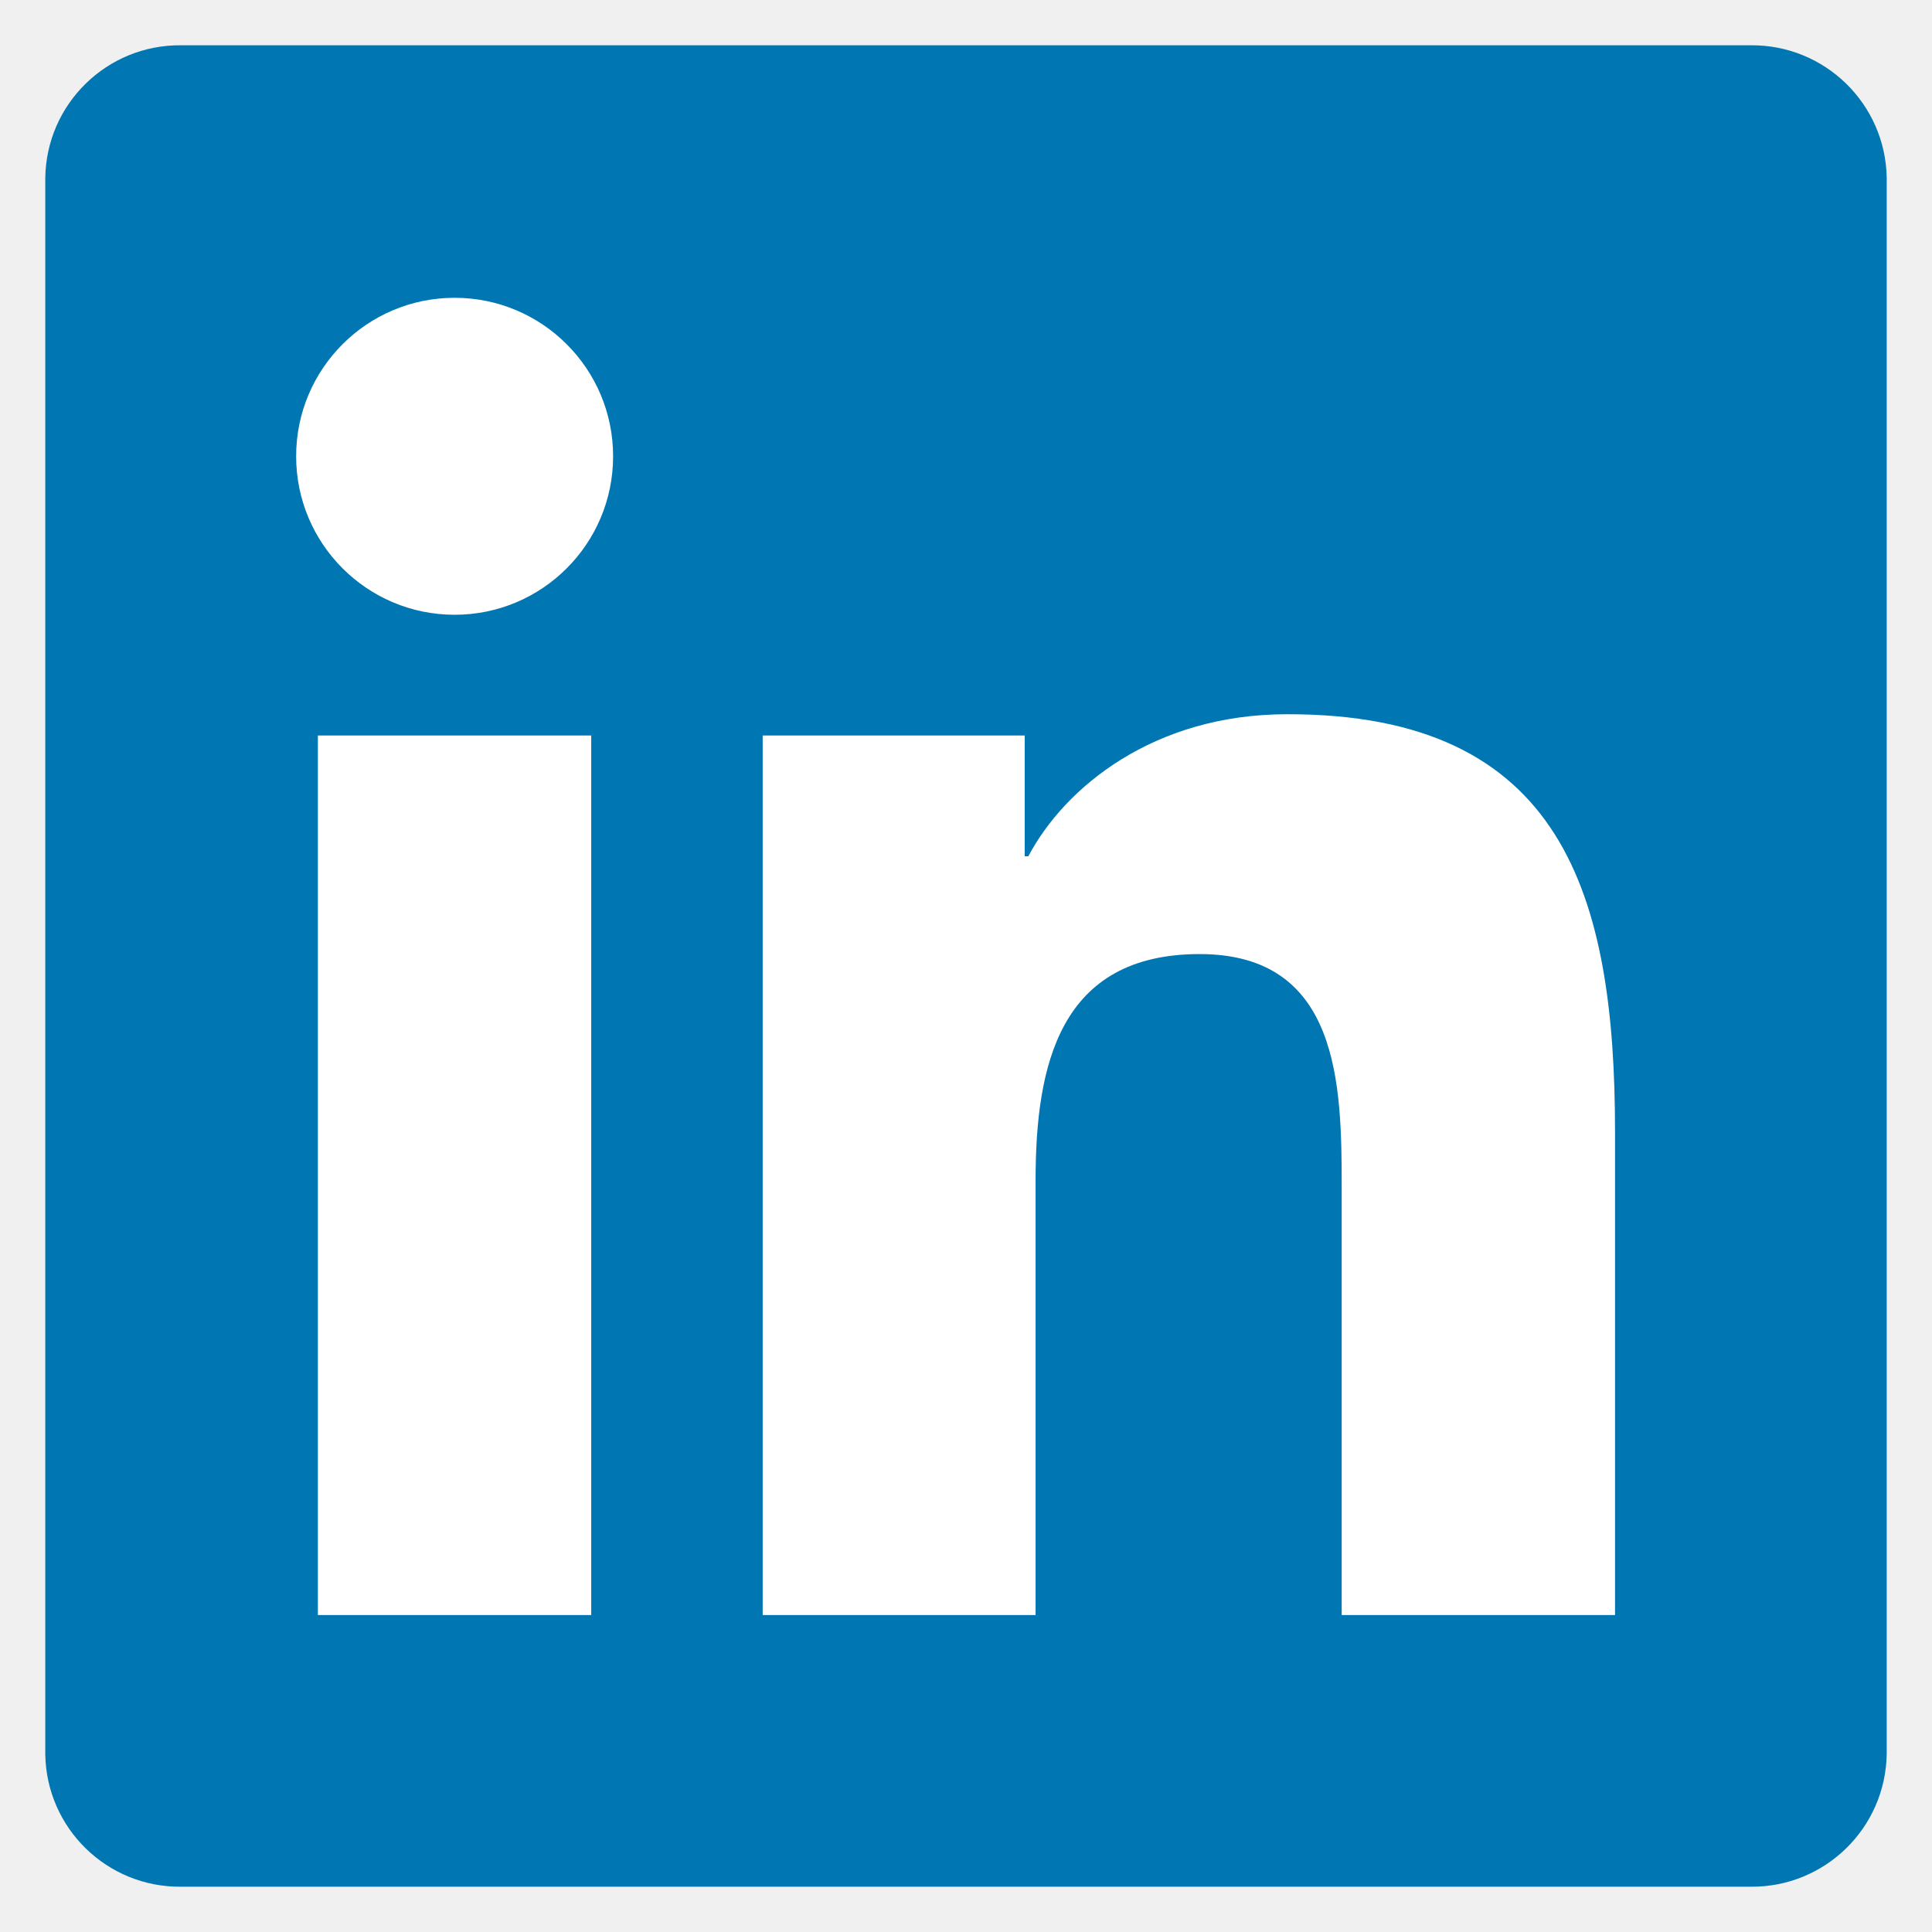
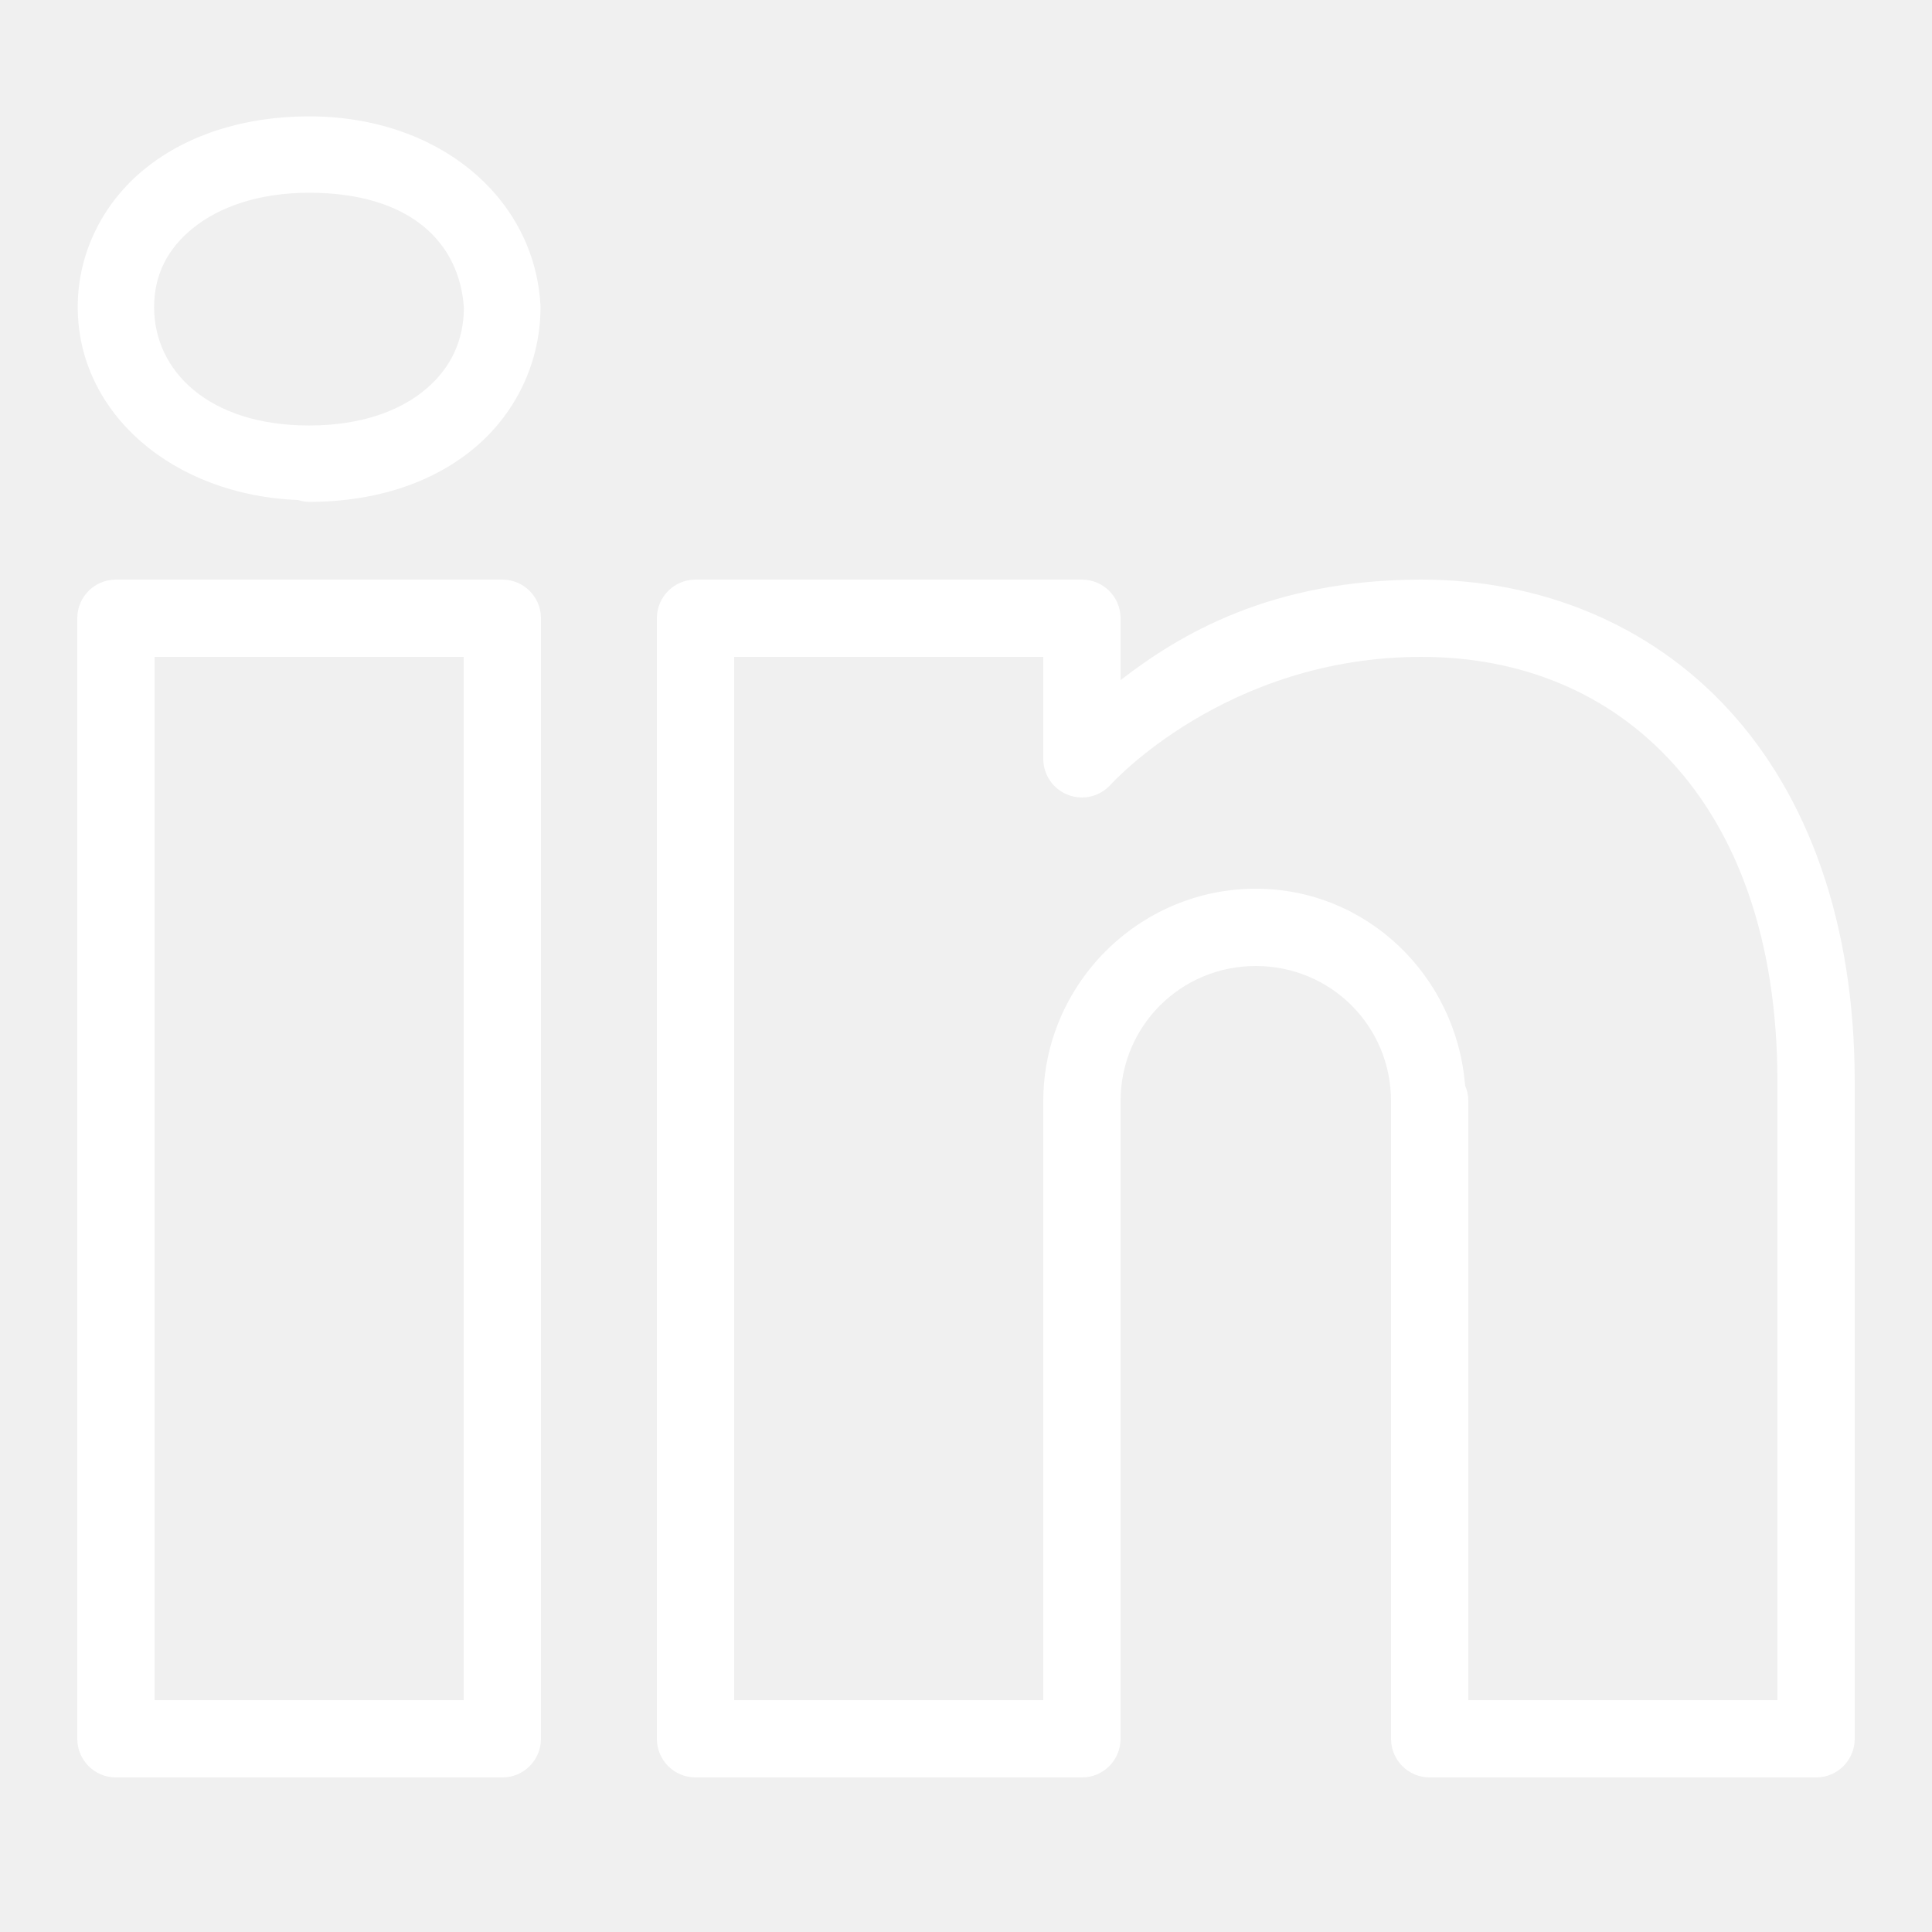
- <svg xmlns="http://www.w3.org/2000/svg" viewBox="0 0 128 128">
-   <path fill="#0076b2" d="M116 3H12a8.91 8.91 0 00-9 8.8v104.42a8.91 8.91 0 009 8.78h104a8.93 8.93 0 009-8.81V11.77A8.93 8.93 0 00116 3z" />
-   <path fill="#fff" d="M21.06 48.73h18.11V107H21.06zm9.06-29a10.5 10.5 0 11-10.5 10.49 10.5 10.5 0 0110.5-10.49M50.53 48.73h17.36v8h.24c2.42-4.58 8.32-9.41 17.13-9.41C103.6 47.28 107 59.35 107 75v32H88.89V78.65c0-6.75-.12-15.44-9.41-15.44s-10.87 7.36-10.87 15V107H50.53z" />
+ <svg xmlns="http://www.w3.org/2000/svg" viewBox="0 0 500 500" width="500px" height="500px">
+   <g id="surface132109490">
+     <path style=" stroke:none;fill-rule:nonzero;fill:rgb(100%,100%,100%);fill-opacity:1;" d="M 80 30.117 C 63.125 30.117 48.355 34.918 37.539 43.652 C 26.723 52.387 20.117 65.332 20.117 79.473 C 20.117 106.91 44.688 128.145 77.168 129.414 C 78.086 129.707 79.039 129.867 80 129.883 C 97.535 129.883 112.461 124.742 123.125 115.645 C 133.789 106.547 139.883 93.43 139.883 79.473 C 139.883 79.289 139.875 79.109 139.863 78.926 C 138.324 51.316 113.746 30.117 80 30.117 Z M 80 49.883 C 106.09 49.883 118.957 62.695 120.059 79.727 C 119.988 88.051 116.766 95.117 110.312 100.625 C 103.789 106.191 93.715 110.117 80 110.117 C 53.98 110.117 39.883 95.992 39.883 79.473 C 39.883 71.215 43.277 64.422 49.961 59.023 C 56.645 53.625 66.875 49.883 80 49.883 Z M 30 150 C 24.477 150 20 154.477 20 160 L 20 450 C 20 455.523 24.477 460 30 460 L 130 460 C 135.523 460 140 455.523 140 450 L 140 160 C 140 154.477 135.523 150 130 150 Z M 180 150 C 174.477 150 170 154.477 170 160 L 170 450 C 170 455.523 174.477 460 180 460 L 280 460 C 285.523 460 290 455.523 290 450 L 290 285 C 290 265.555 305.555 250 325 250 C 344.445 250 360 265.555 360 285 L 360 450 C 360 455.523 364.477 460 370 460 L 470 460 C 475.523 460 480 455.523 480 450 L 480 280 C 480 238.734 467.879 206.043 447.441 183.75 C 427.004 161.457 398.492 150 367.871 150 C 328.828 150 305.215 164.262 290 176.016 L 290 160 C 290 154.477 285.523 150 280 150 Z M 40 170 L 120 170 L 120 440 L 40 440 Z M 190 170 L 270 170 L 270 196.387 C 270 200.527 272.555 204.242 276.426 205.723 C 280.293 207.203 284.672 206.148 287.441 203.066 C 287.441 203.066 317.098 170 367.871 170 C 393.602 170 416.156 179.223 432.695 197.266 C 449.234 215.309 460 242.613 460 280 L 460 440 L 380 440 L 380 285 C 380.012 283.59 379.727 282.191 379.16 280.898 C 376.941 252.641 353.805 230 325 230 C 294.746 230 270 254.746 270 285 L 270 440 L 190 440 Z M 190 170 " />
+   </g>
</svg>
